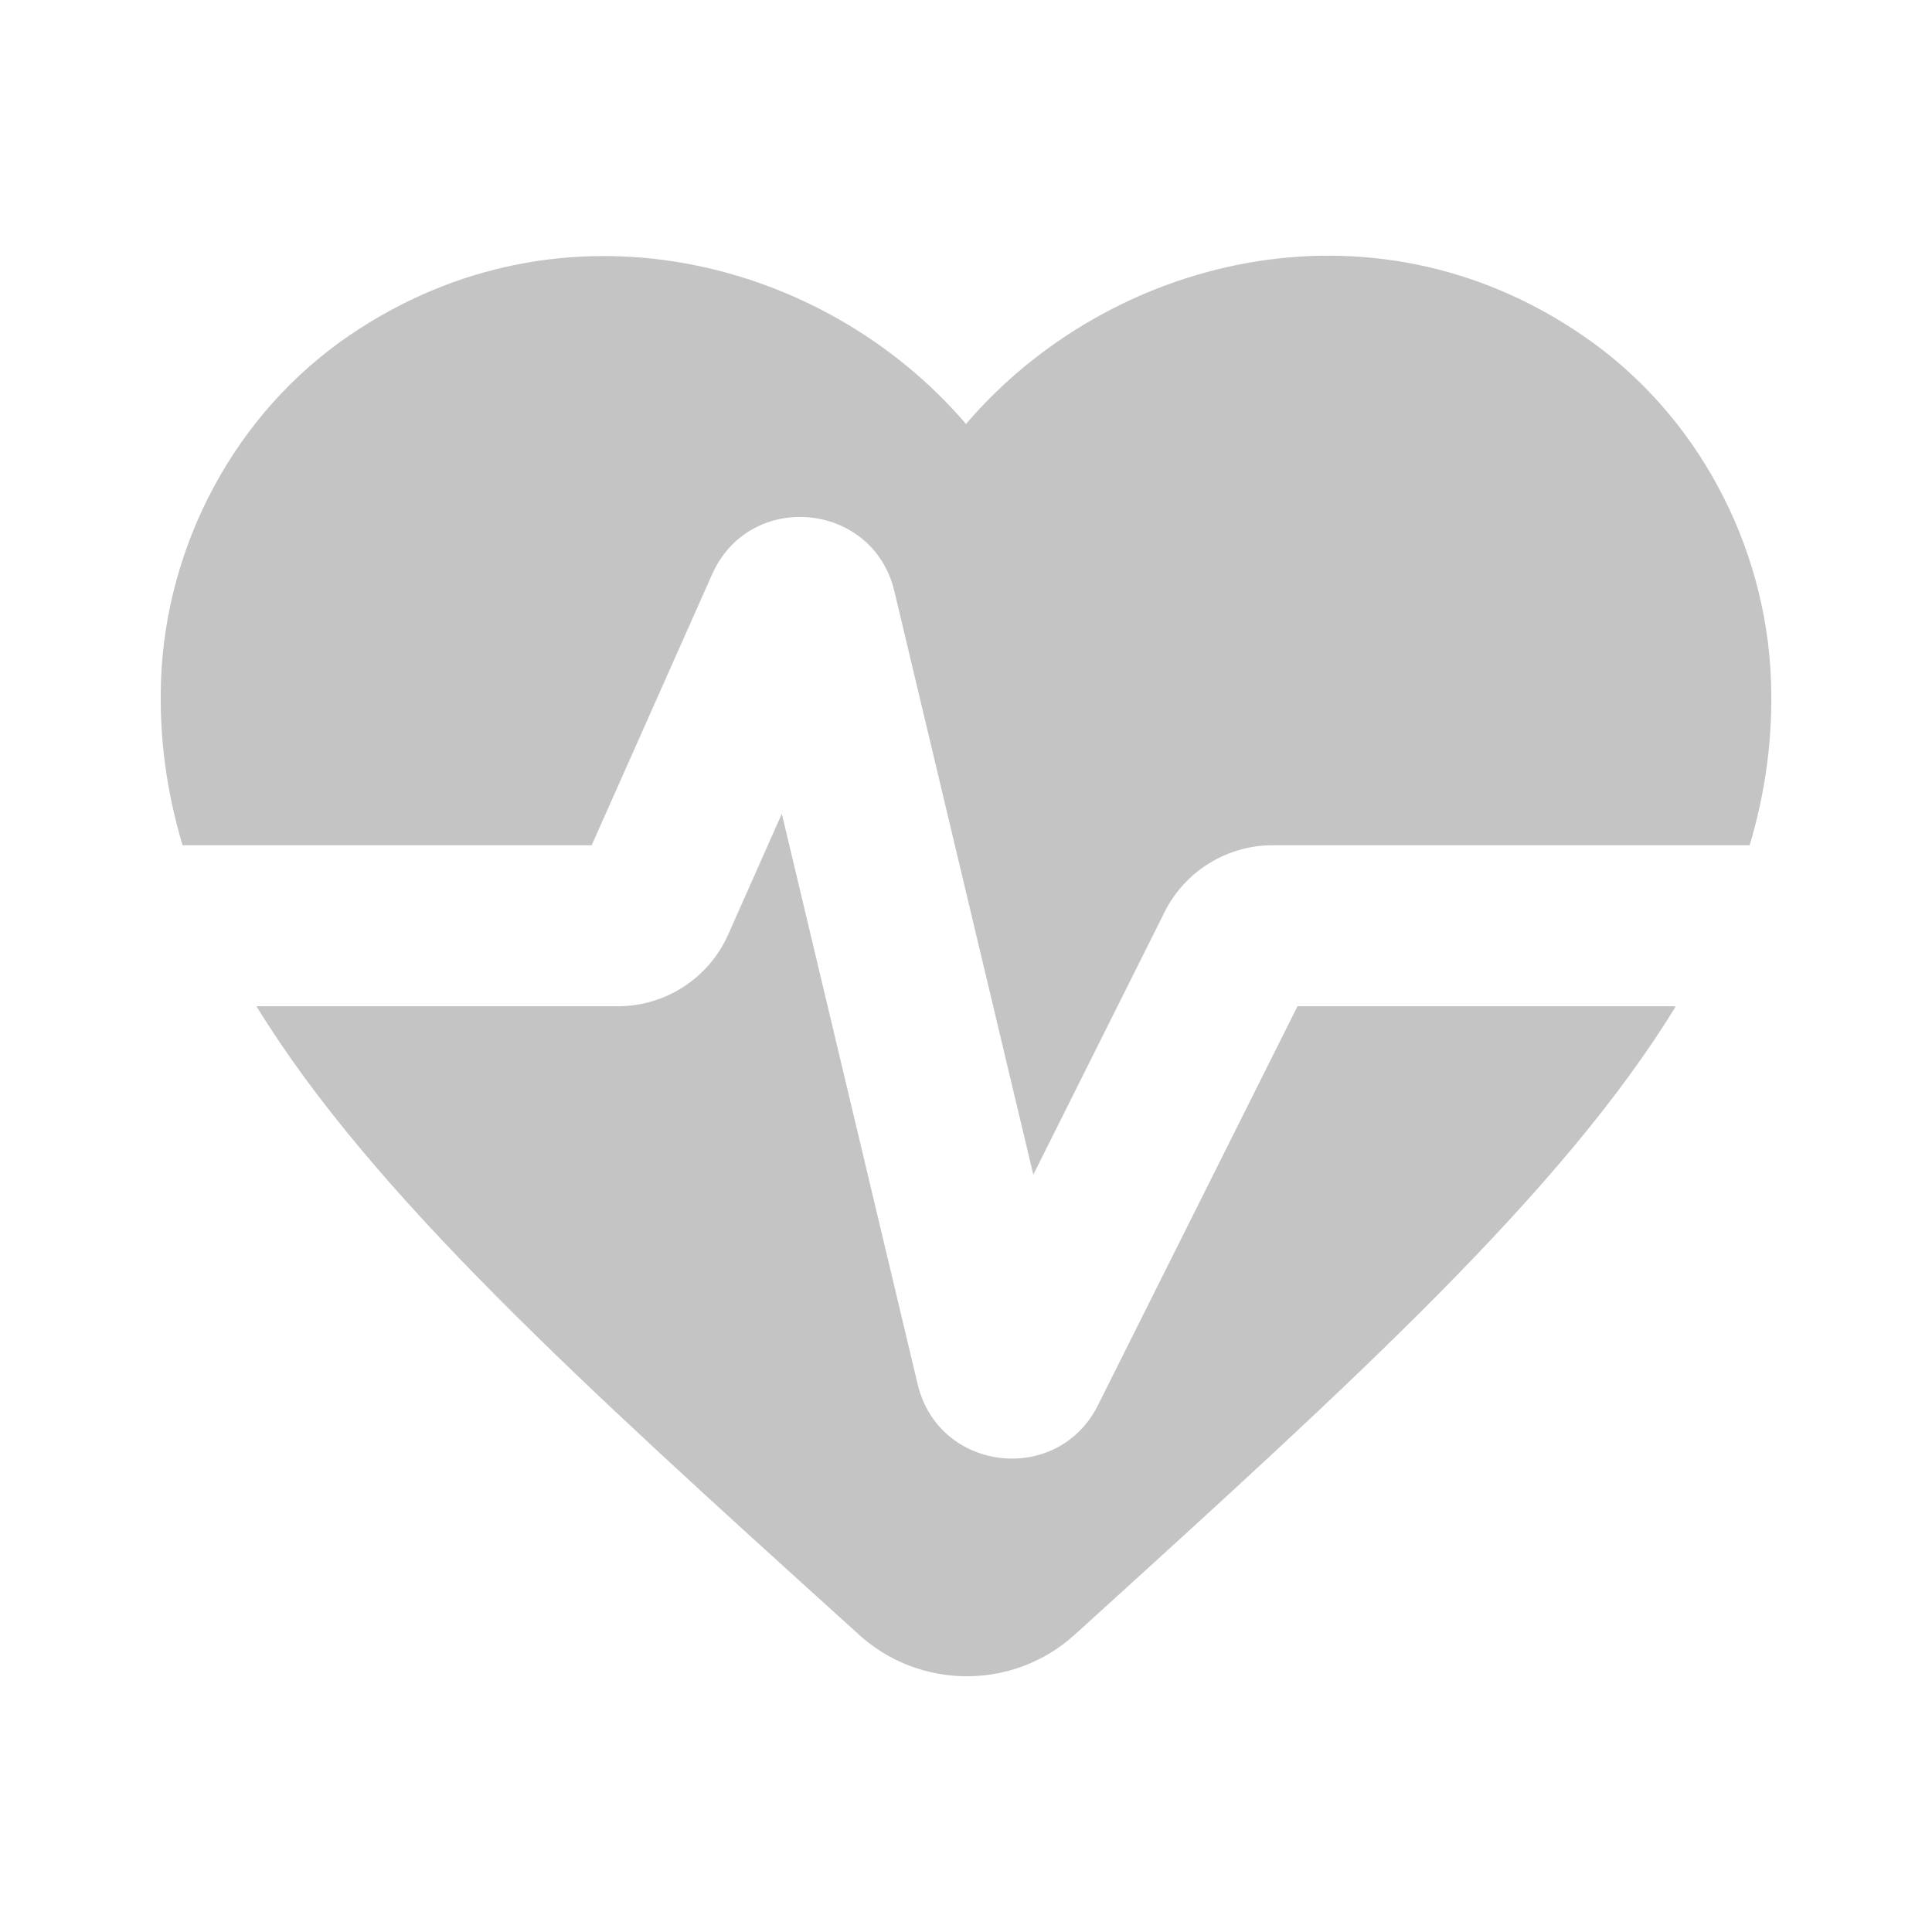
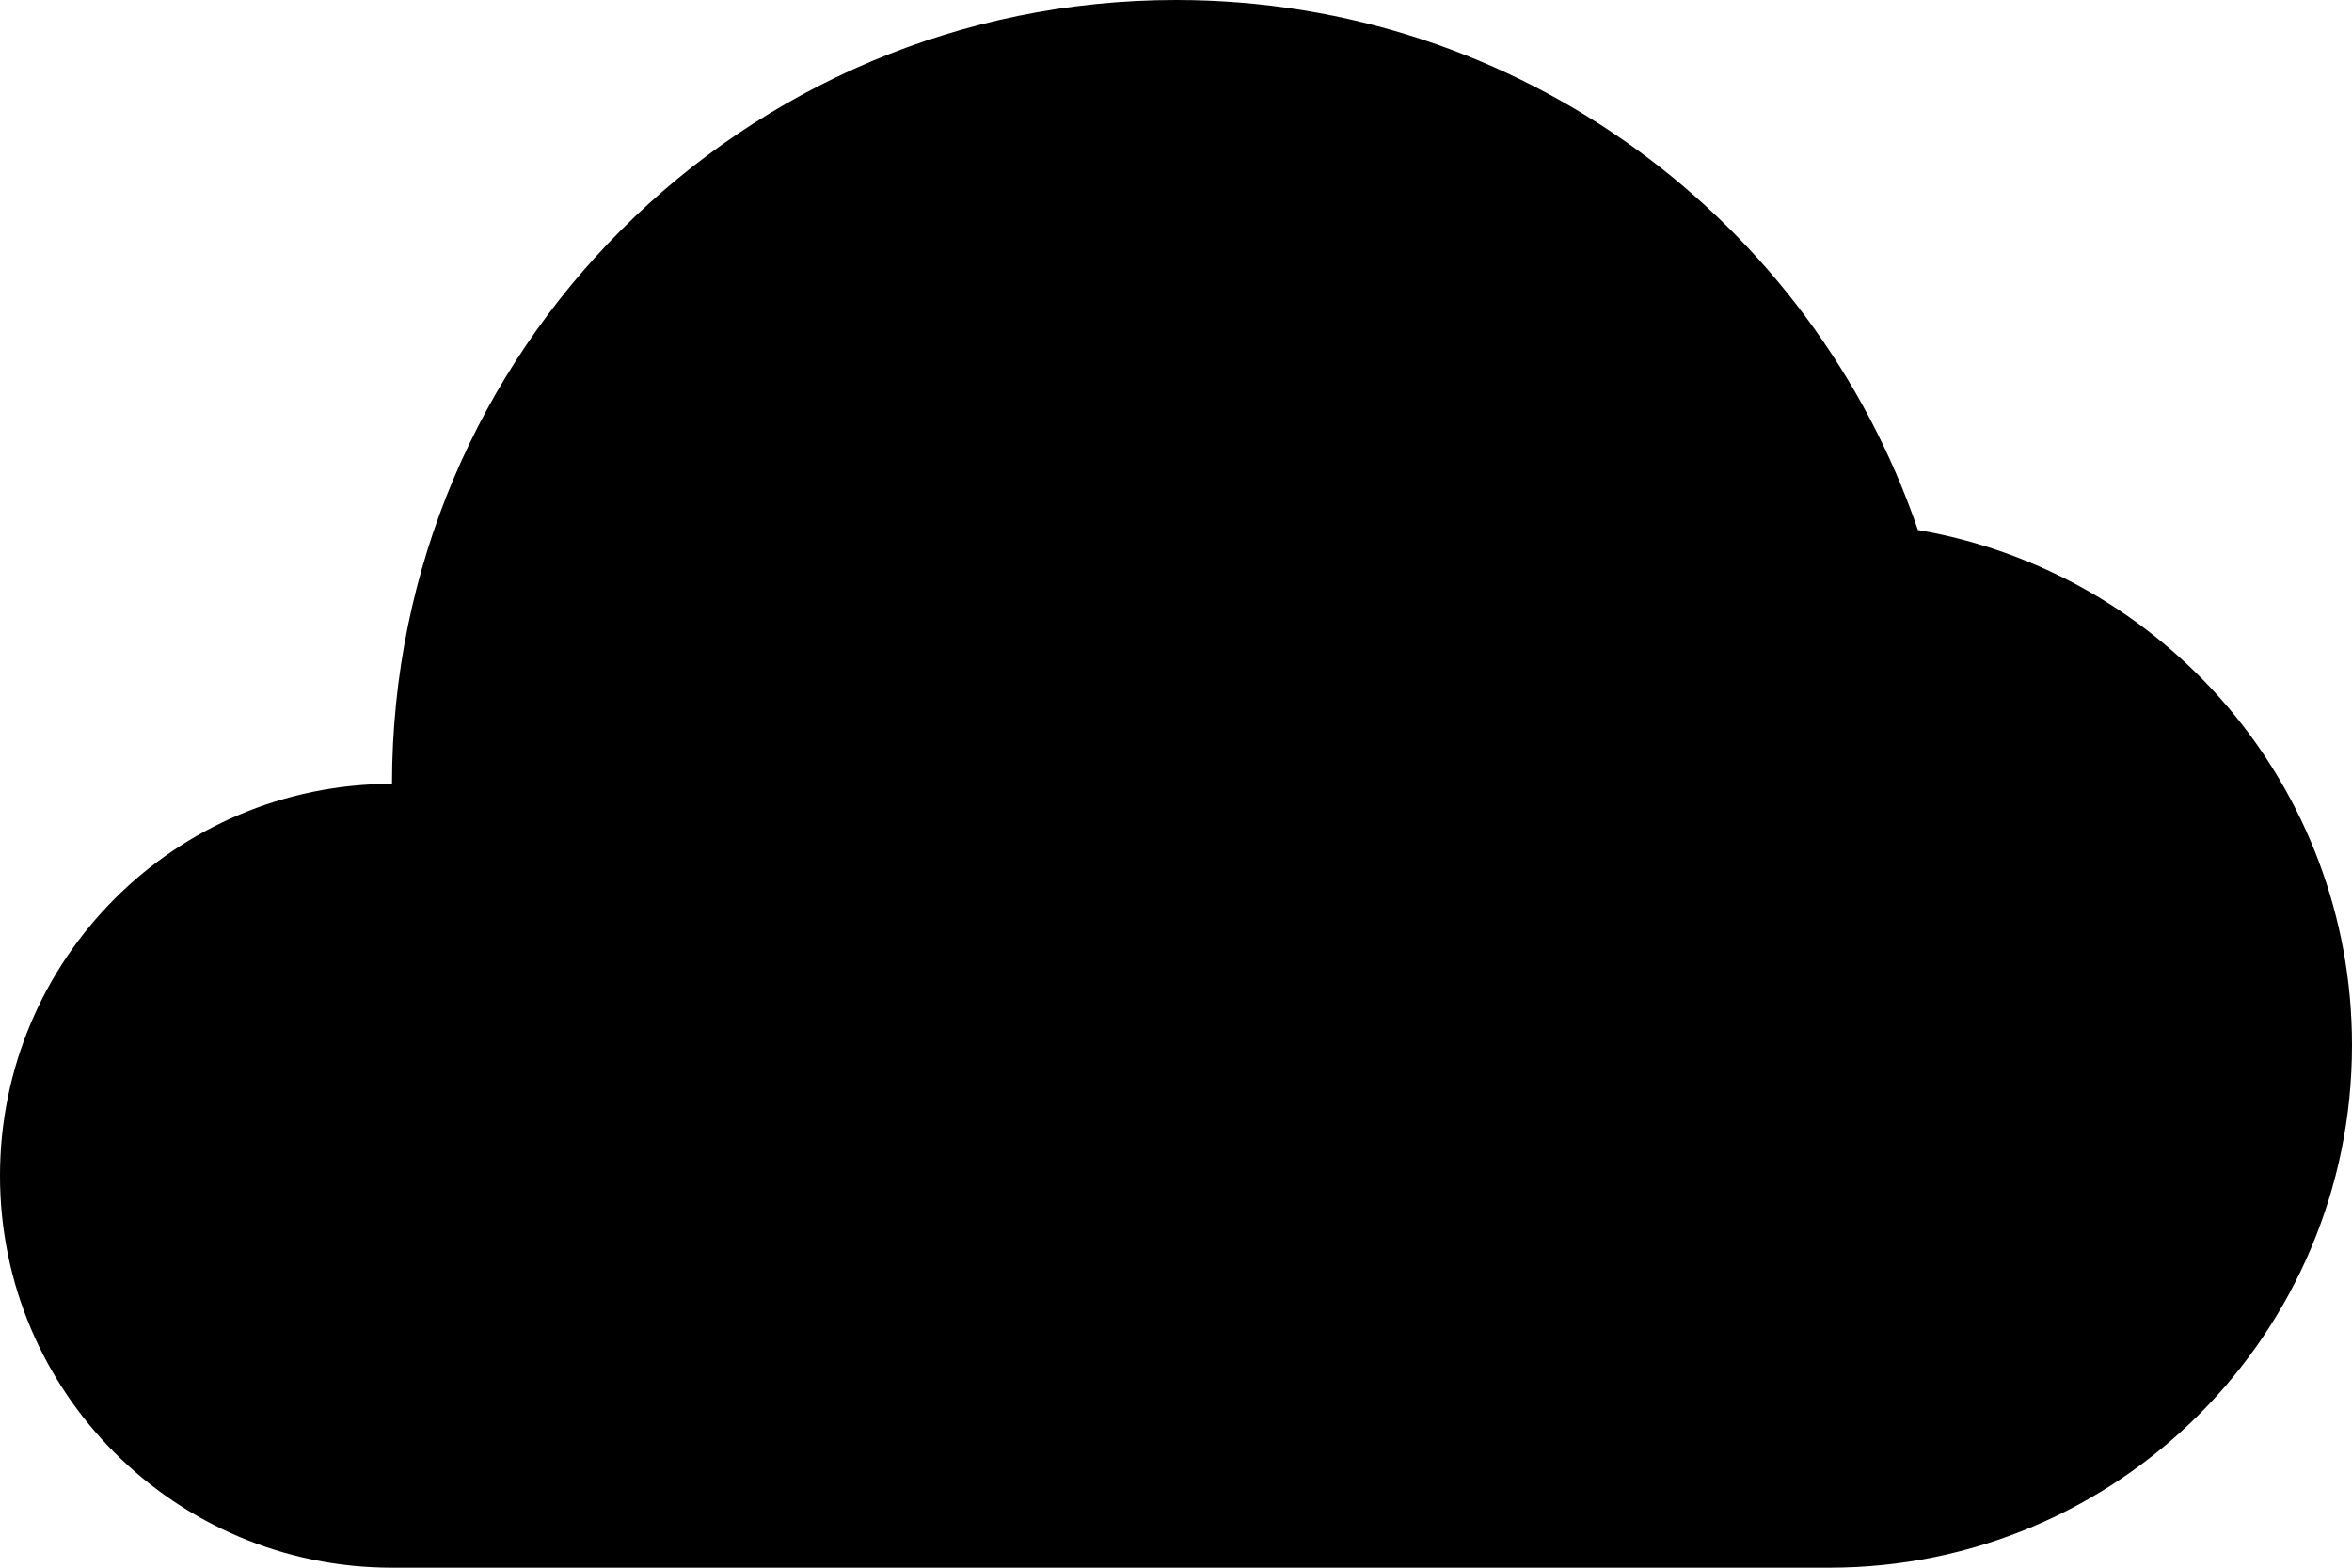
- <svg xmlns="http://www.w3.org/2000/svg" width="24" height="24" viewBox="0 0 24 24" fill="none">
-   <path fill-rule="evenodd" clip-rule="evenodd" d="M10.66 20.297C11.42 20.997 12.59 20.997 13.35 20.307L13.45 20.217L13.51 20.162C16.823 17.153 19.408 14.804 20.818 12.5H16.118L13.64 17.455C13.139 18.458 11.659 18.287 11.4 17.197L9.712 10.109L9.046 11.609C8.805 12.151 8.268 12.5 7.675 12.5H3.186C4.605 14.816 7.209 17.174 10.55 20.197L10.66 20.297ZM2.268 10.5C2.069 9.835 1.976 9.159 2 8.457C2.06 6.757 2.93 5.127 4.34 4.167C6.98 2.367 10.24 3.207 12 5.267C13.76 3.207 17.02 2.357 19.66 4.167C21.07 5.127 21.94 6.757 22 8.457C22.025 9.159 21.933 9.835 21.735 10.5H15.809C15.241 10.5 14.722 10.821 14.467 11.329L12.836 14.592L11.11 7.344C10.844 6.227 9.312 6.085 8.846 7.135L7.35 10.5H2.268Z" fill="#C4C4C4" />
+ <svg xmlns="http://www.w3.org/2000/svg" width="18" height="12" viewBox="0 0 18 12" fill="none">
+   <path d="M3 12C1.343 12 0 10.657 0 9C0 7.343 1.343 6 3 6C3 2.686 5.686 0 9 0C11.634 0 13.871 1.697 14.678 4.057C16.564 4.38 18 6.022 18 8C18 10.209 16.209 12 14 12H3Z" fill="black" />
</svg>
